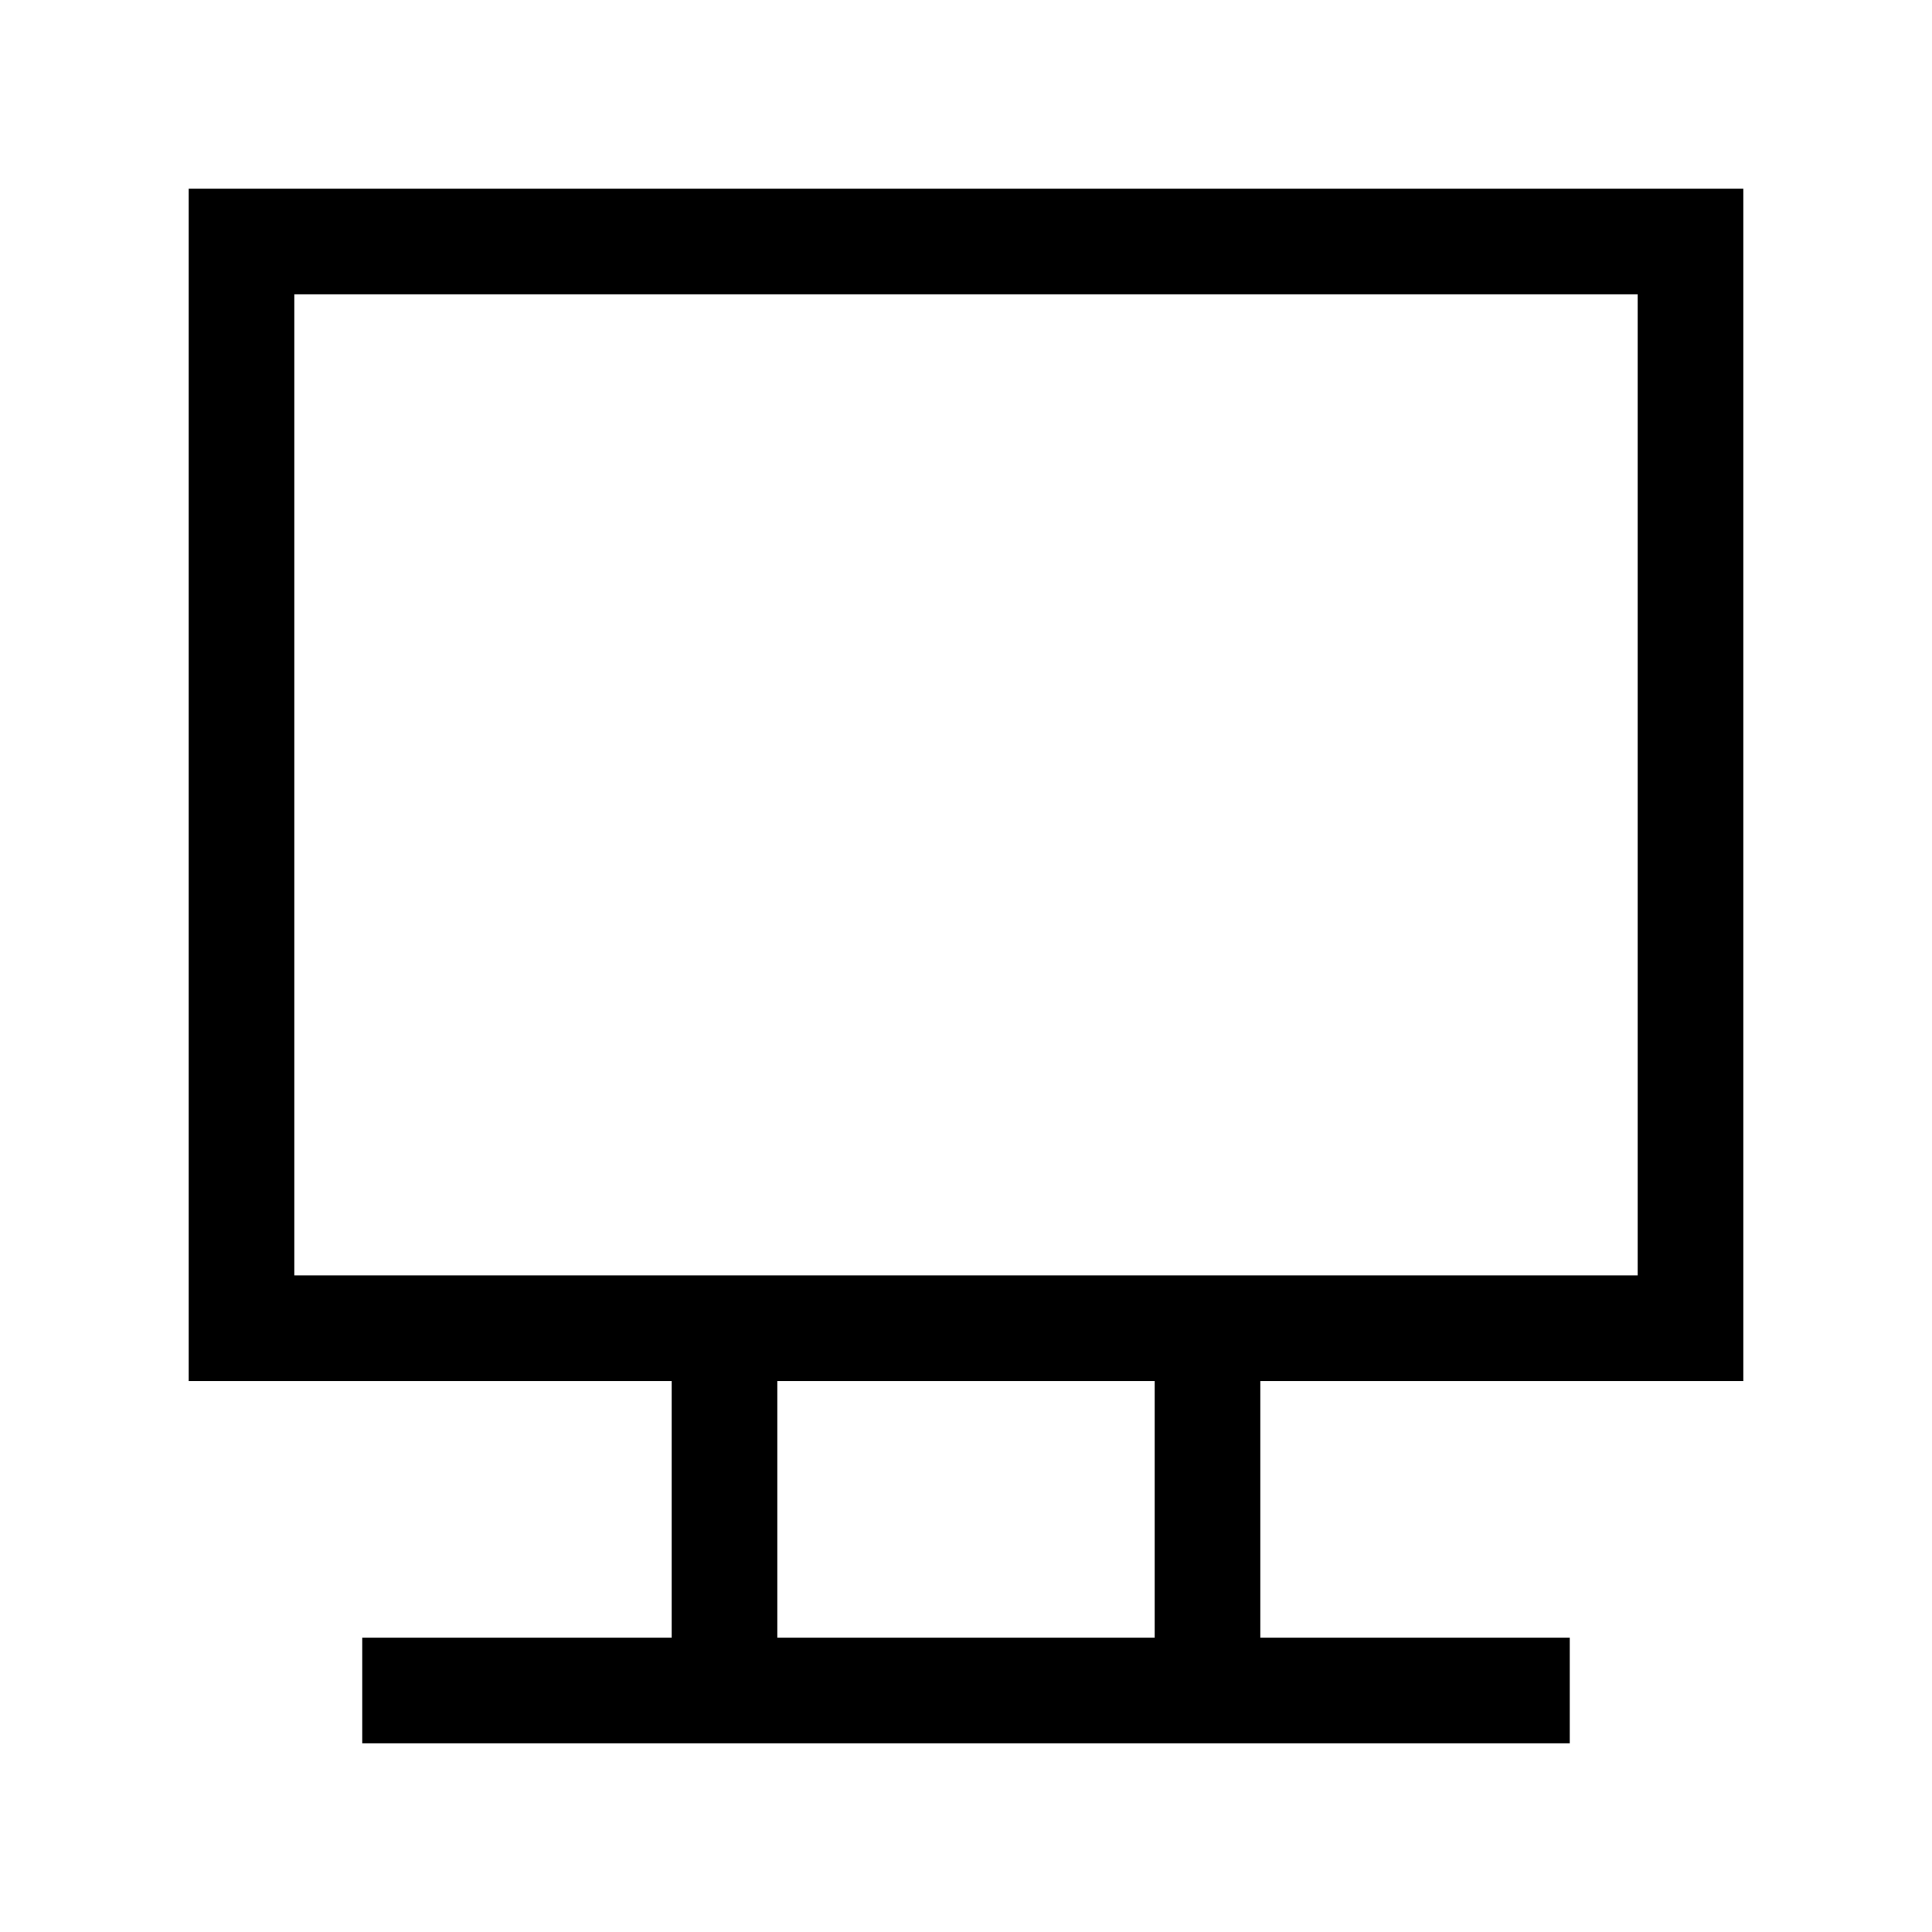
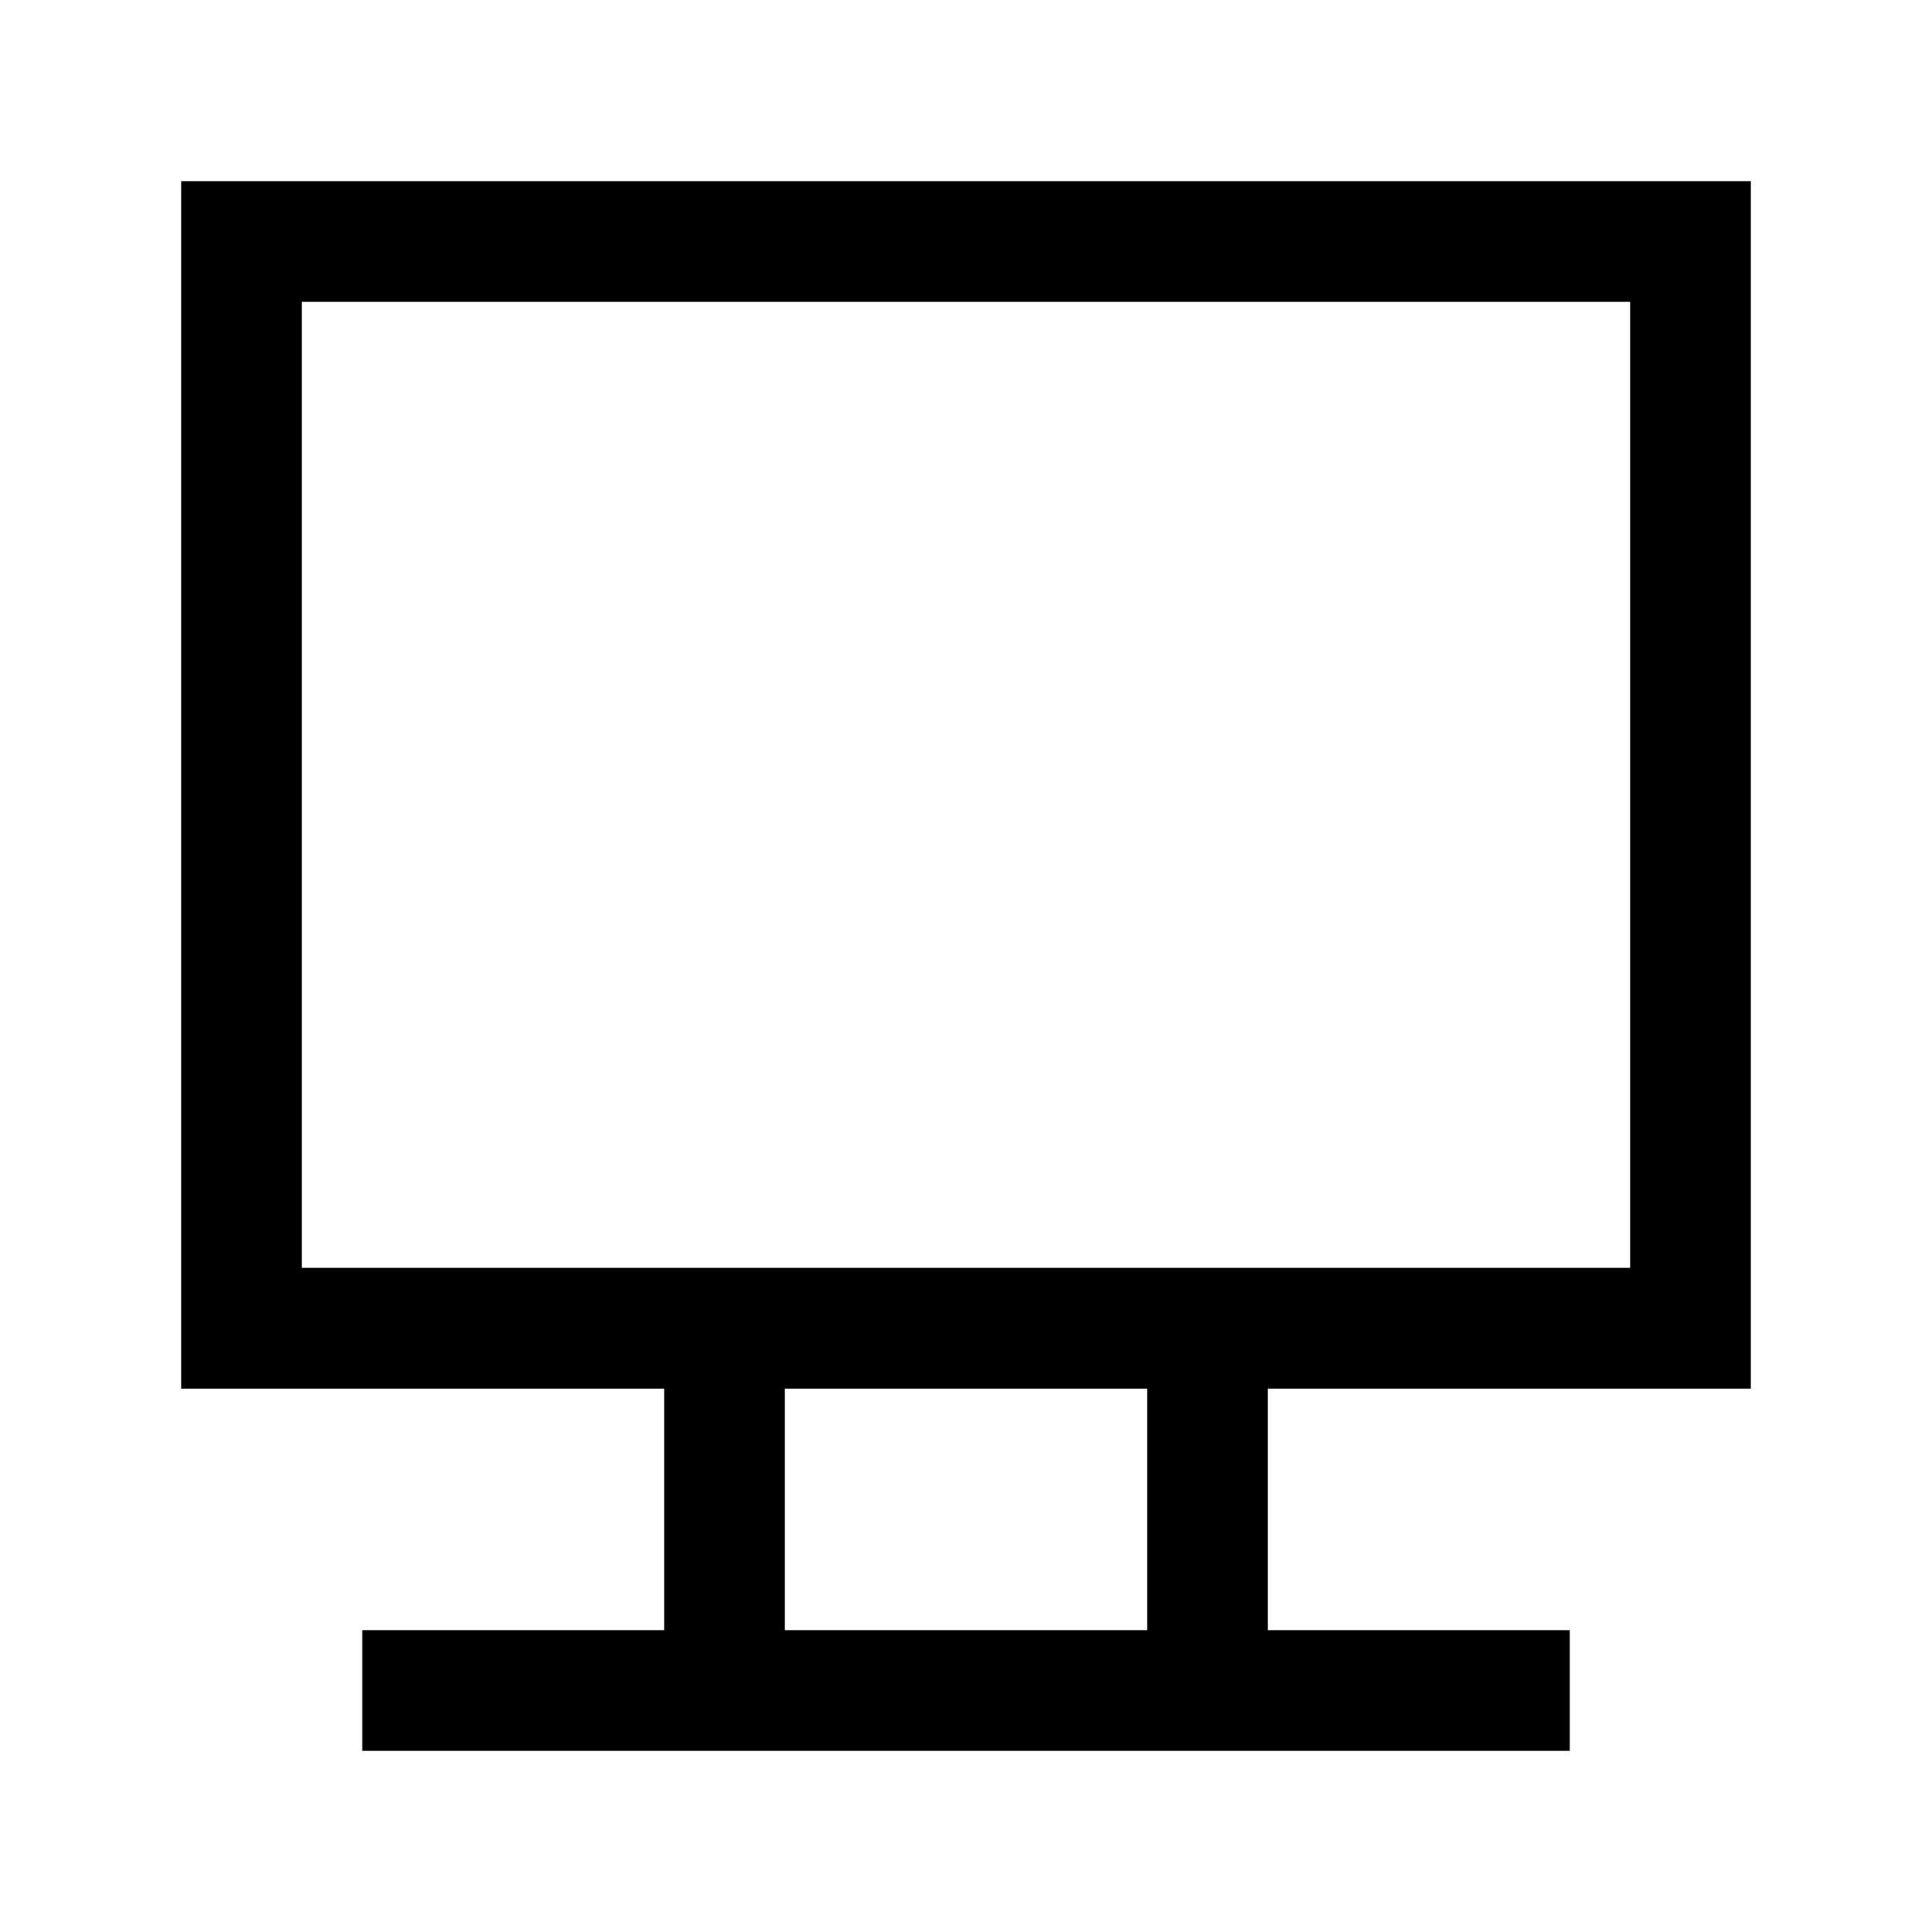
- <svg xmlns="http://www.w3.org/2000/svg" viewBox="0 0 512 512">
-   <path fill="none" stroke="#000" stroke-width="28" stroke-miterlimit="10" d="M64 64h384v288H64zM96 448h320M192 352v96M320 352v96" />
+ <svg xmlns="http://www.w3.org/2000/svg" id="Ebene_1" data-name="Ebene 1" viewBox="0 0 64 64">
+   <rect x="8" y="8" width="48" height="36" style="fill:none;stroke:#000;stroke-miterlimit:10;stroke-width:4px" />
+   <line x1="12" y1="56" x2="52" y2="56" style="fill:none;stroke:#000;stroke-miterlimit:10;stroke-width:4px" />
+   <line x1="40" y1="44" x2="40" y2="56" style="fill:none;stroke:#000;stroke-miterlimit:10;stroke-width:4px" />
+   <line x1="24" y1="44" x2="24" y2="56" style="fill:none;stroke:#000;stroke-miterlimit:10;stroke-width:4px" />
</svg>
